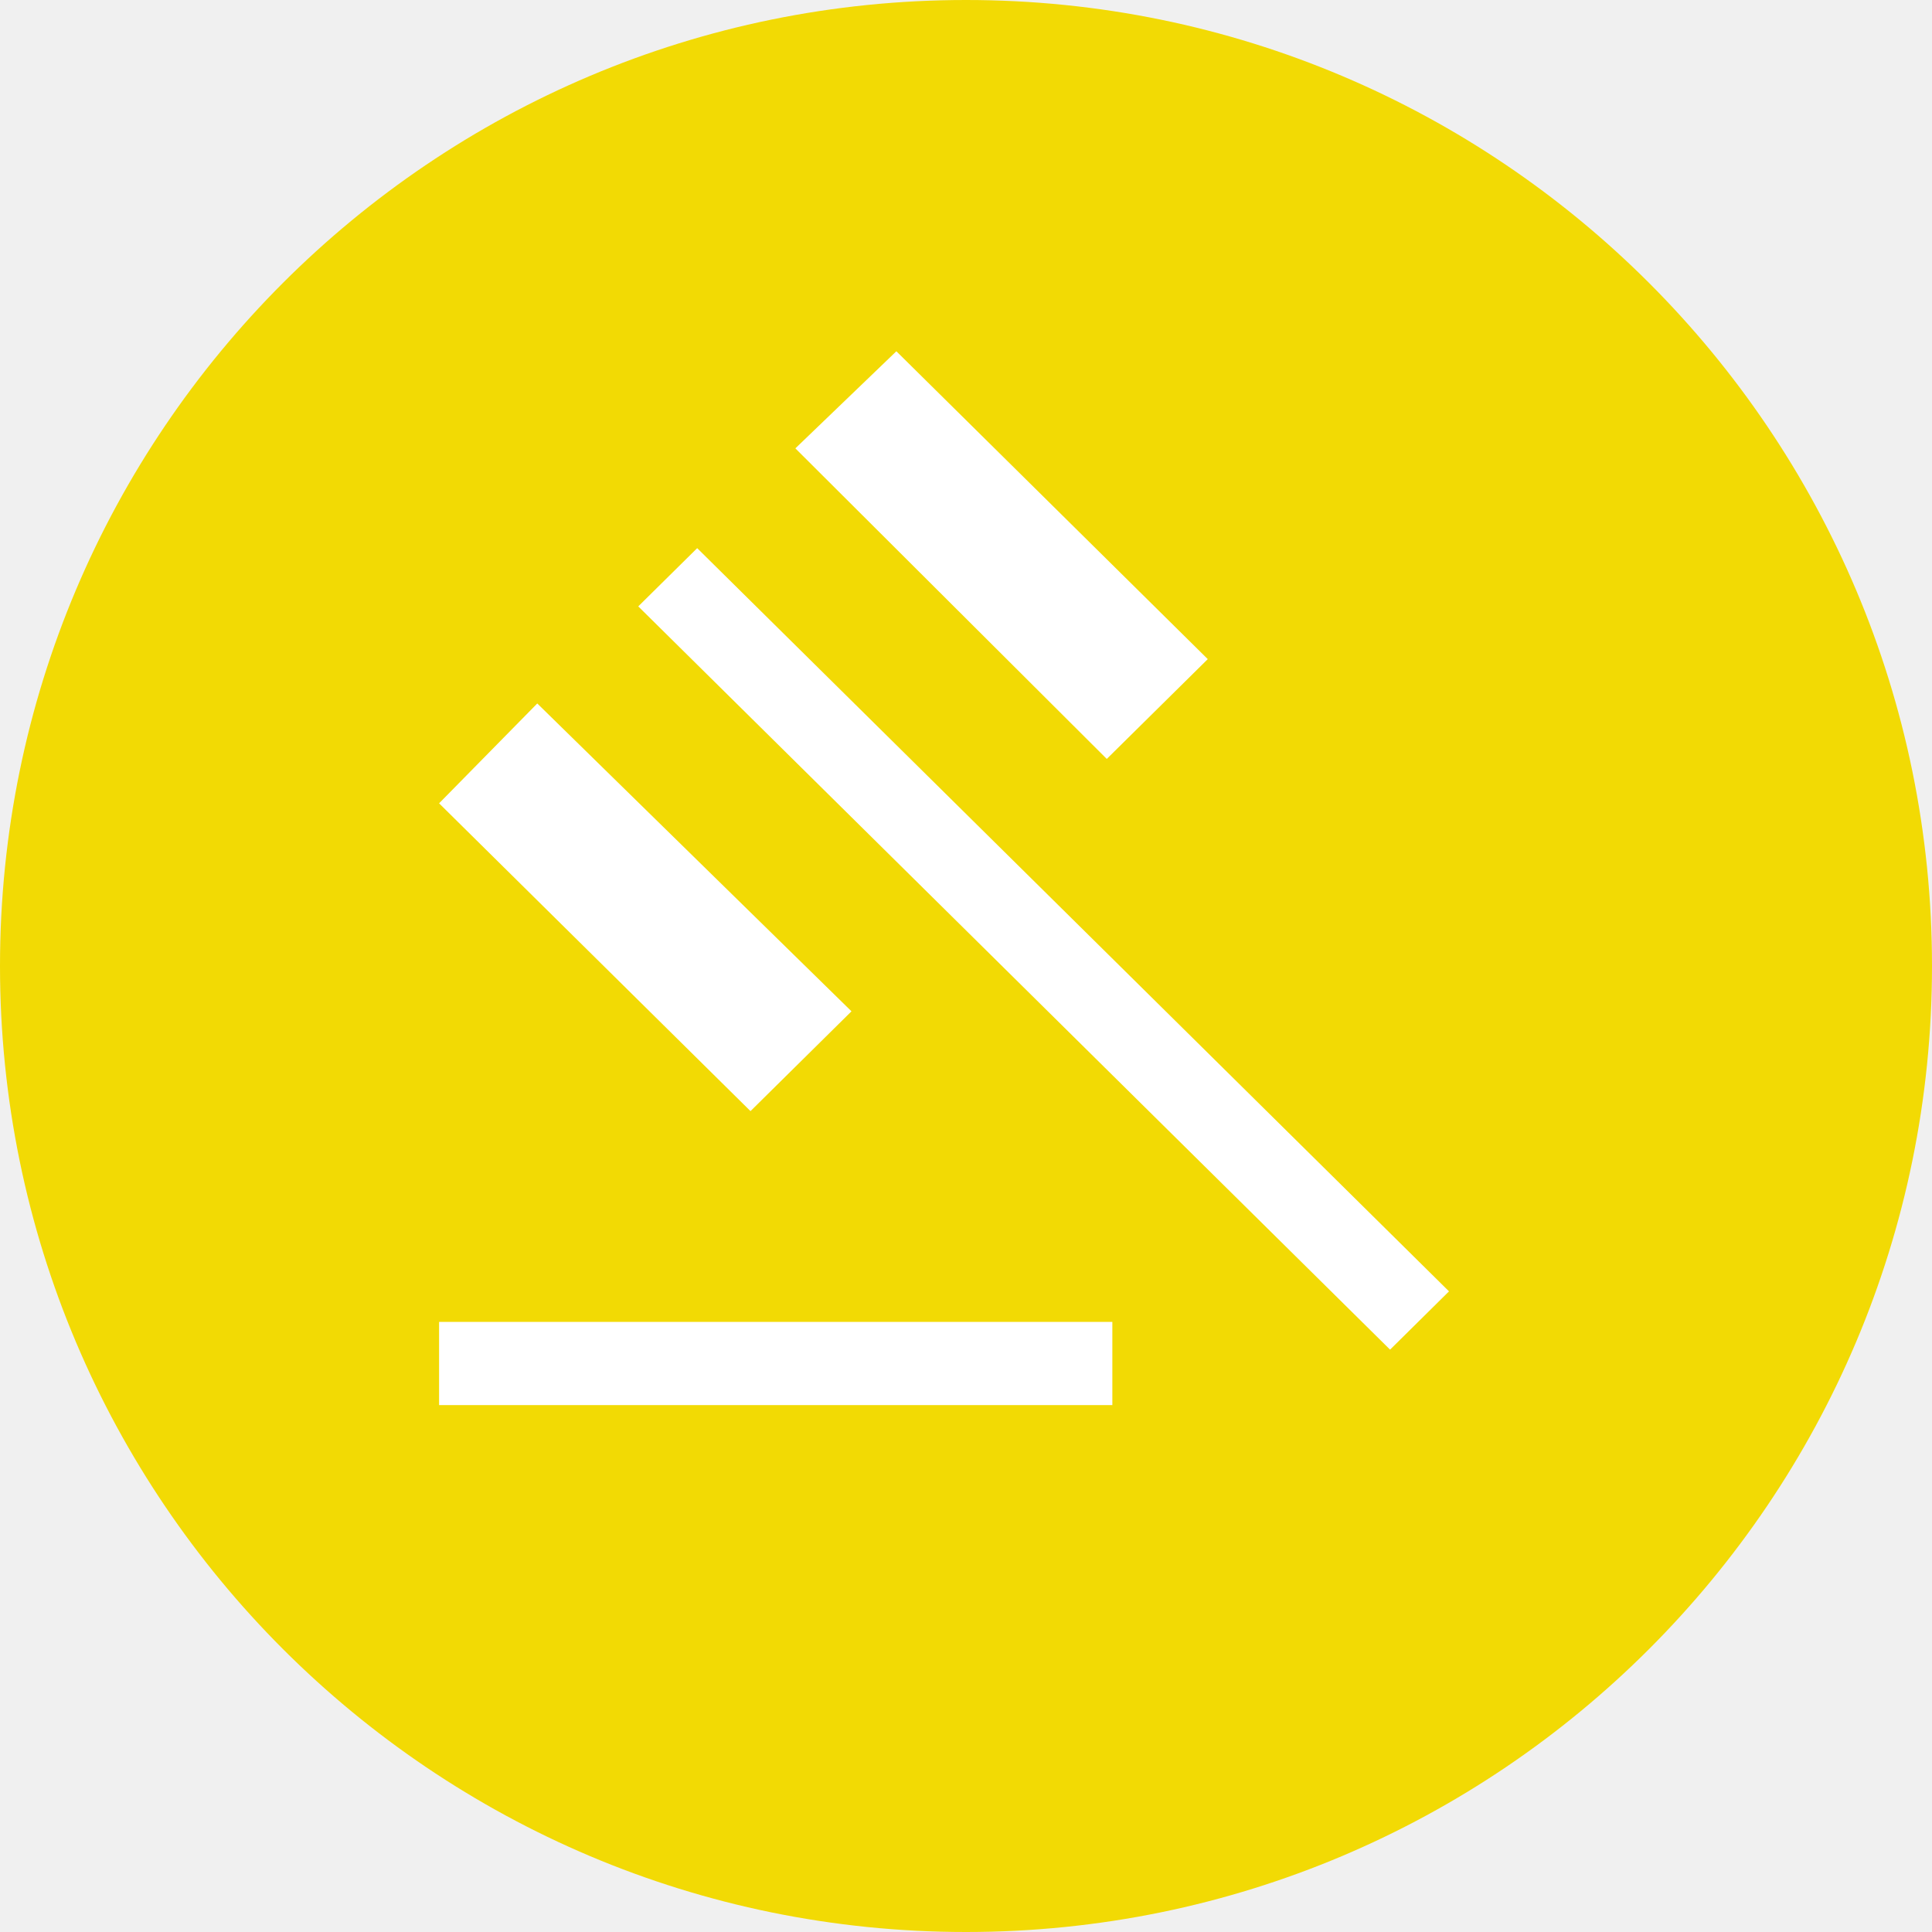
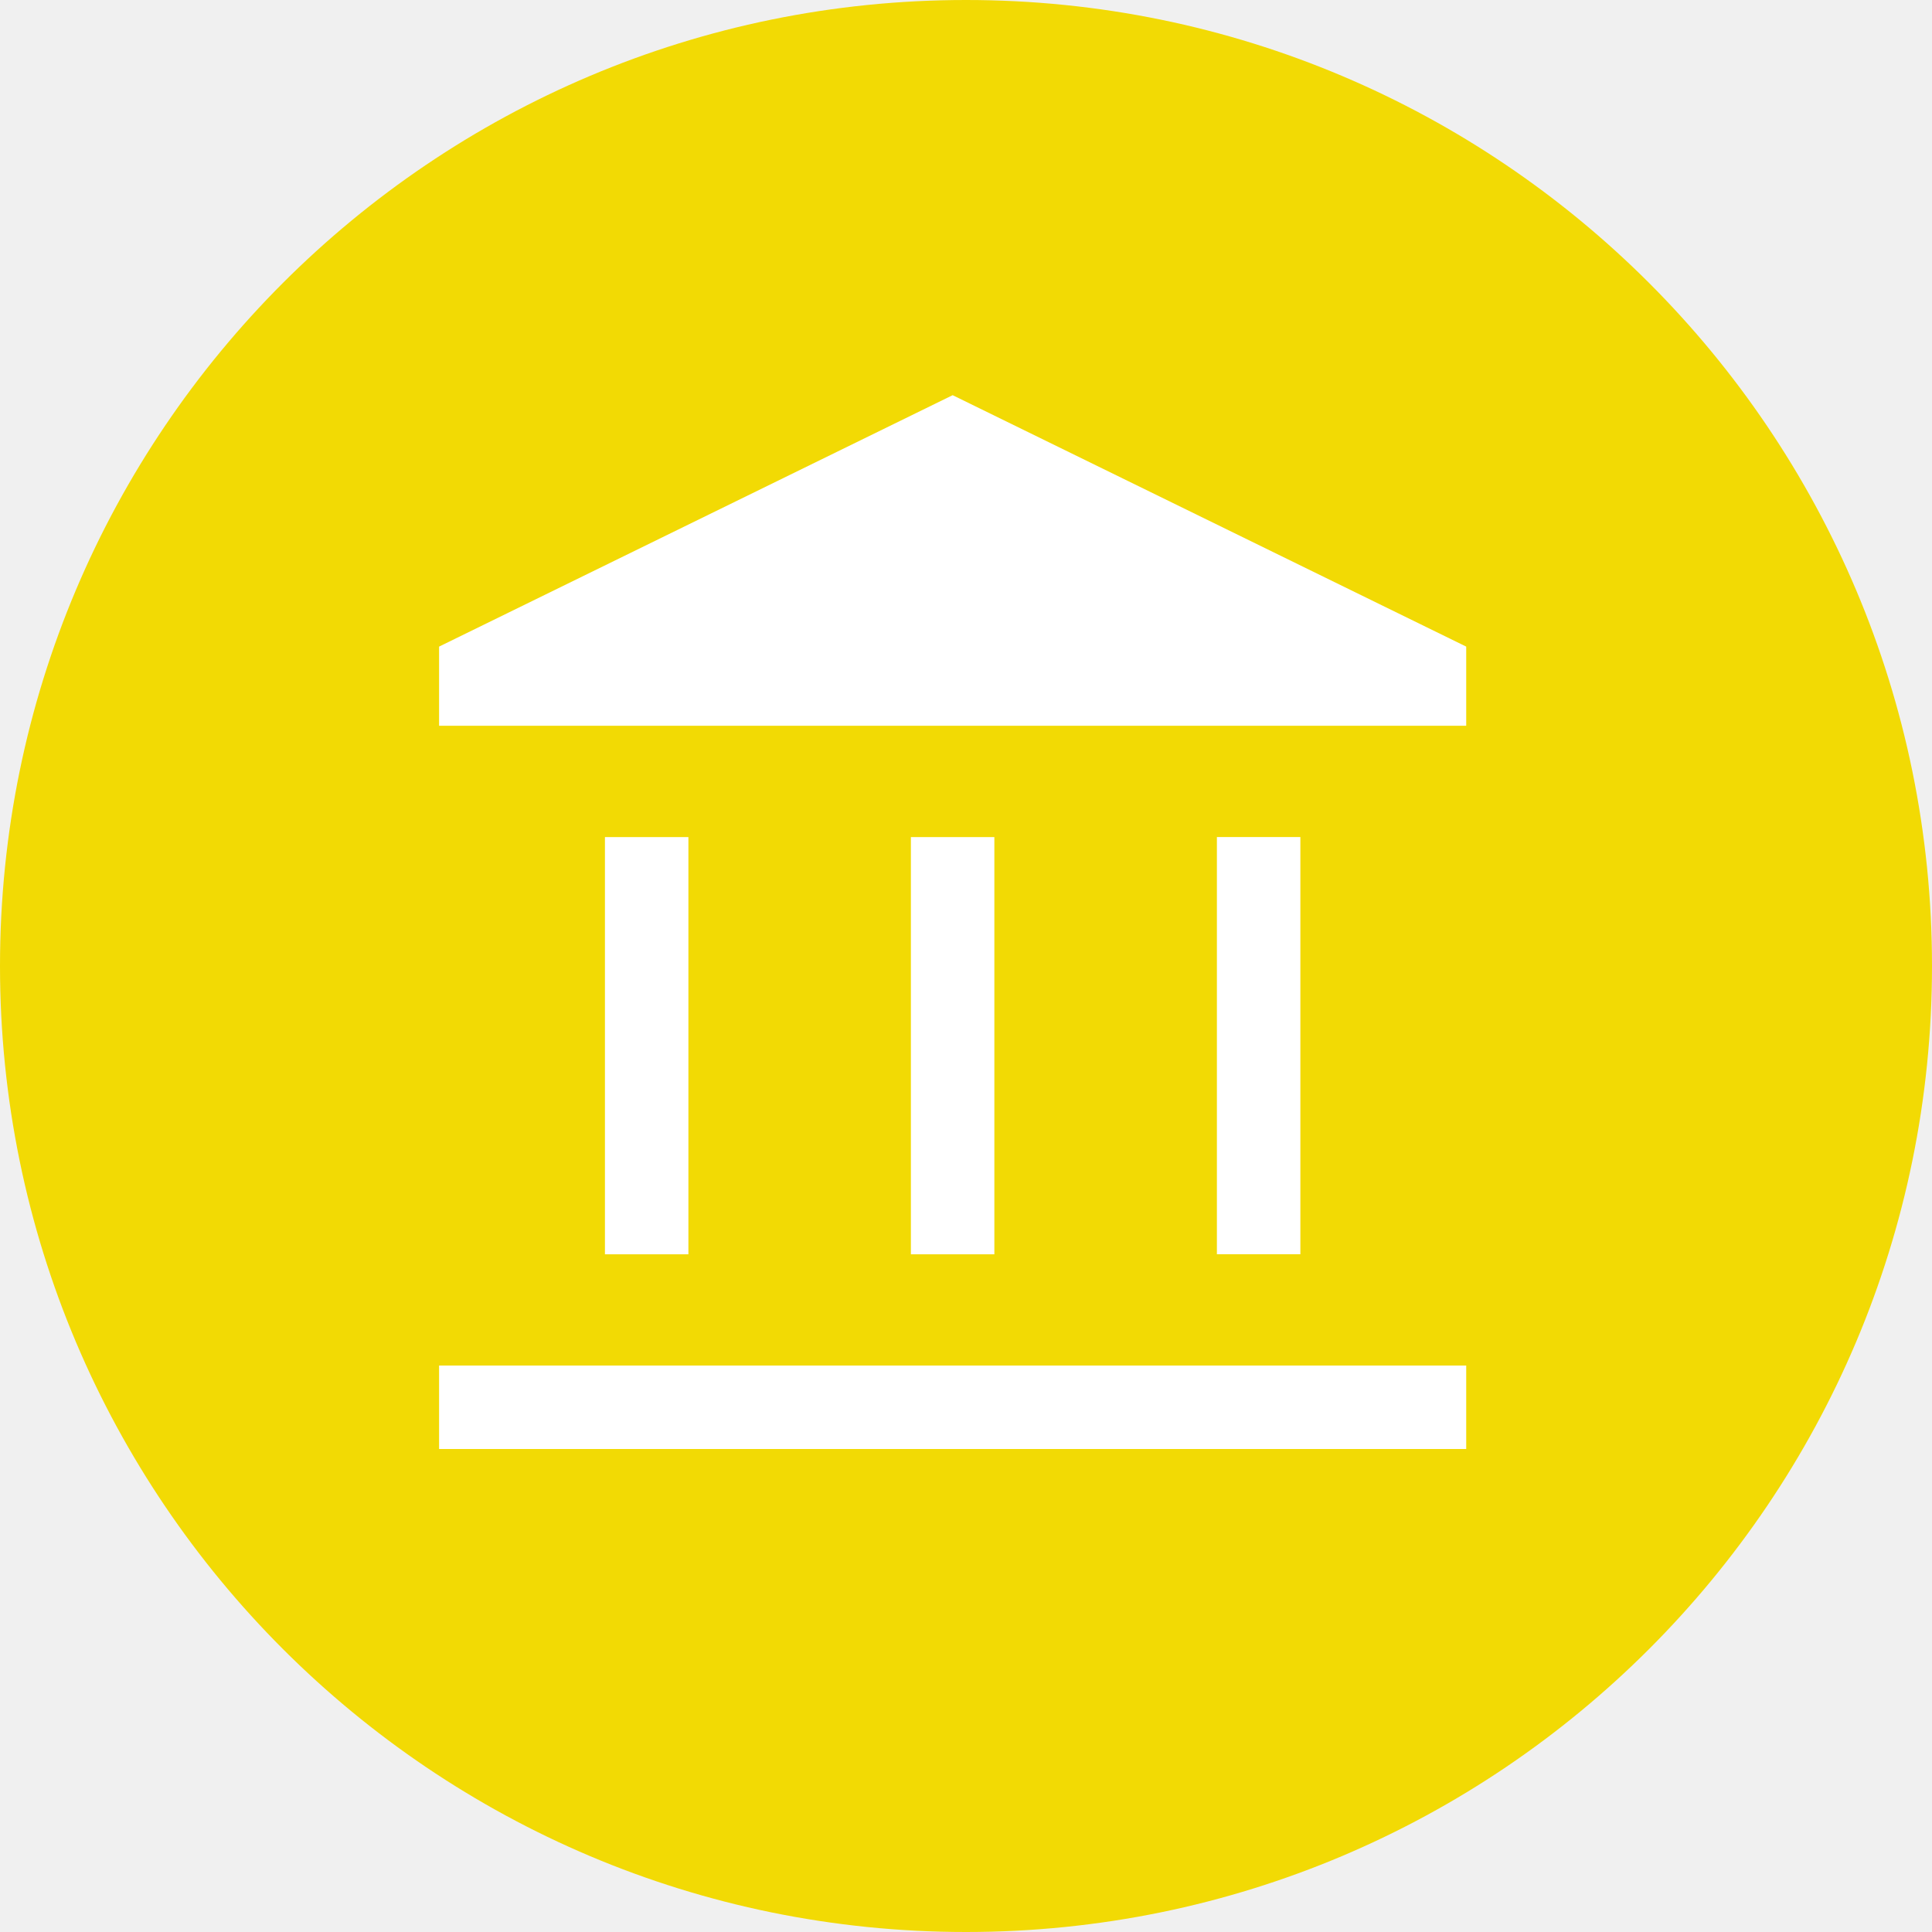
<svg xmlns="http://www.w3.org/2000/svg" viewBox="0 0 44 44" height="44" width="44">
  <rect fill="none" x="0" y="0" width="44" height="44" />
  <rect x="0" y="0" width="44" height="44" rx="22" ry="22" fill="#f2da04" />
-   <path fill="#fff" transform="translate(2 2)" d="M8 30V28.105H23.333V30H8ZM15.092 23.305L8 16.295L10.236 14.021L17.392 21.032L15.092 23.305ZM23.206 15.284L16.114 8.211L18.414 6L25.506 13.011L23.206 15.284ZM29.658 28.737L12.536 11.81L13.878 10.484L31 27.41L29.658 28.737Z" />
+   <path fill="#fff" transform="translate(2 2)" d="m11.777,26.566l0,-9.502l1.901,0l0,9.502l-1.901,0zm6.968,0l0,-9.502l1.901,0l0,9.502l-1.901,0zm-10.745,4.434l0,-1.901l23.392,0l0,1.901l-23.392,0zm17.714,-4.435l0,-9.502l1.901,0l0,9.502l-1.901,0zm-17.714,-12.036l0,-1.803l11.696,-5.726l11.696,5.726l0,1.803l-23.392,0z" />
</svg>
